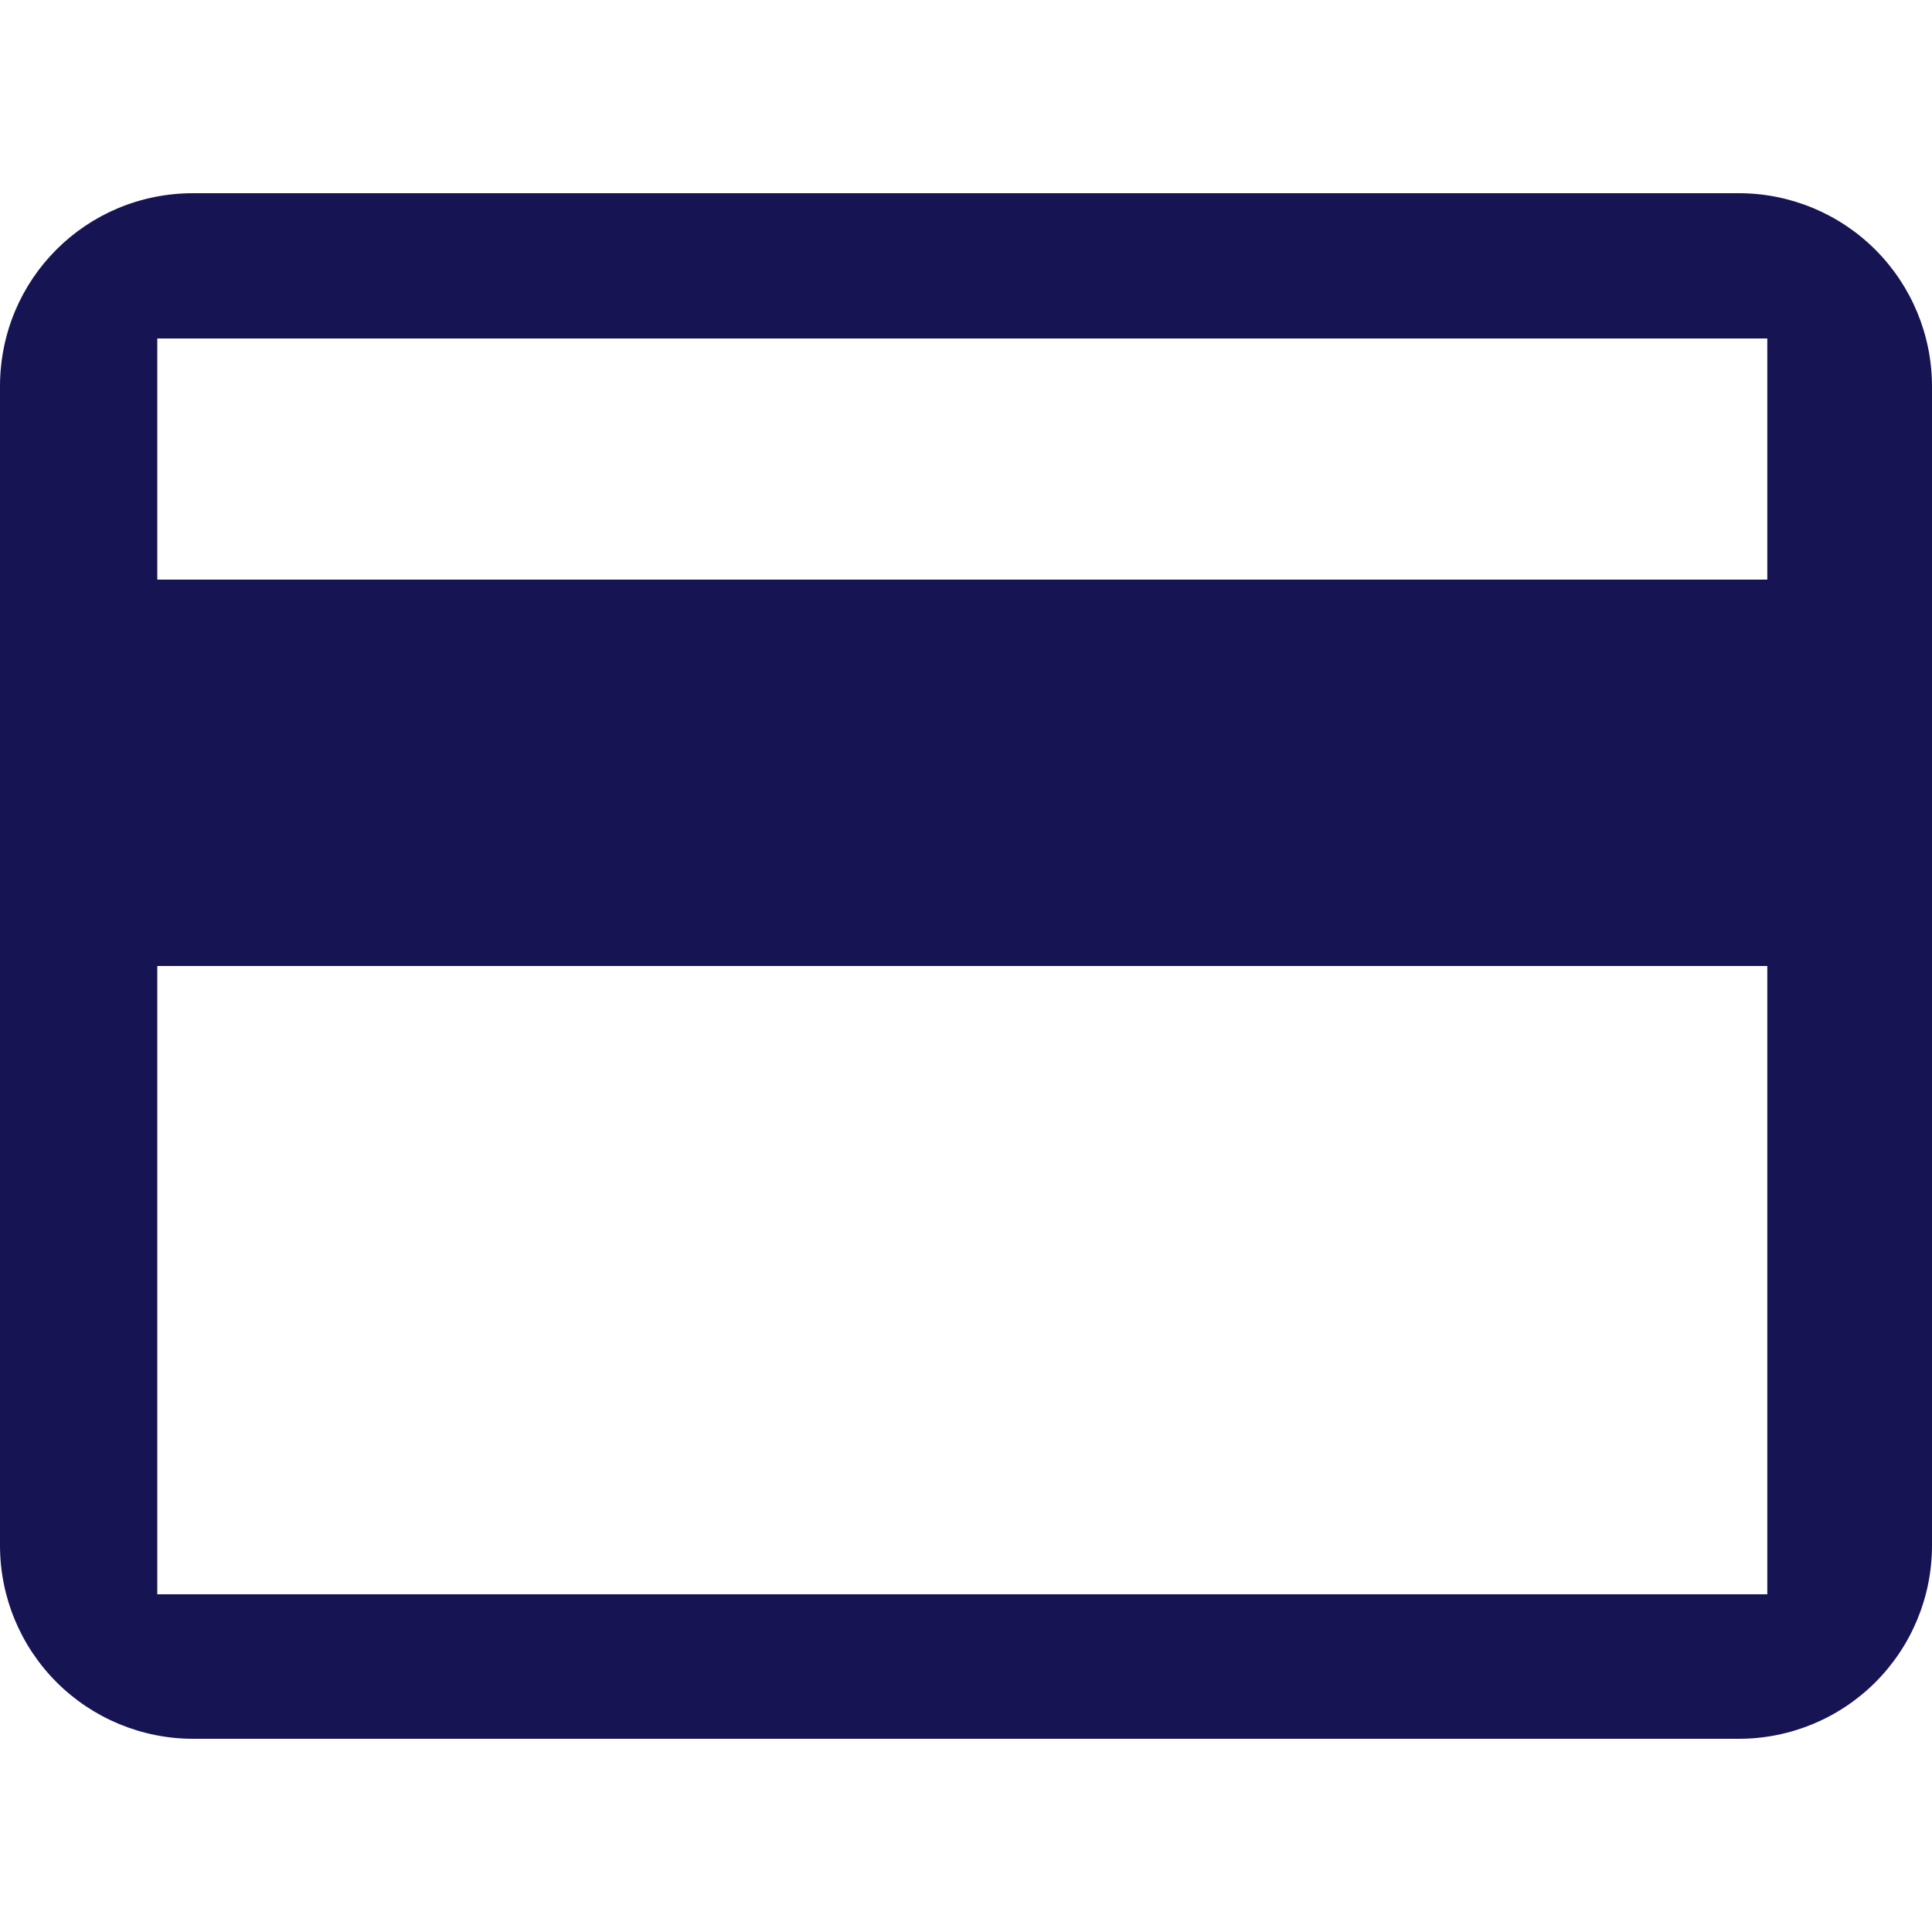
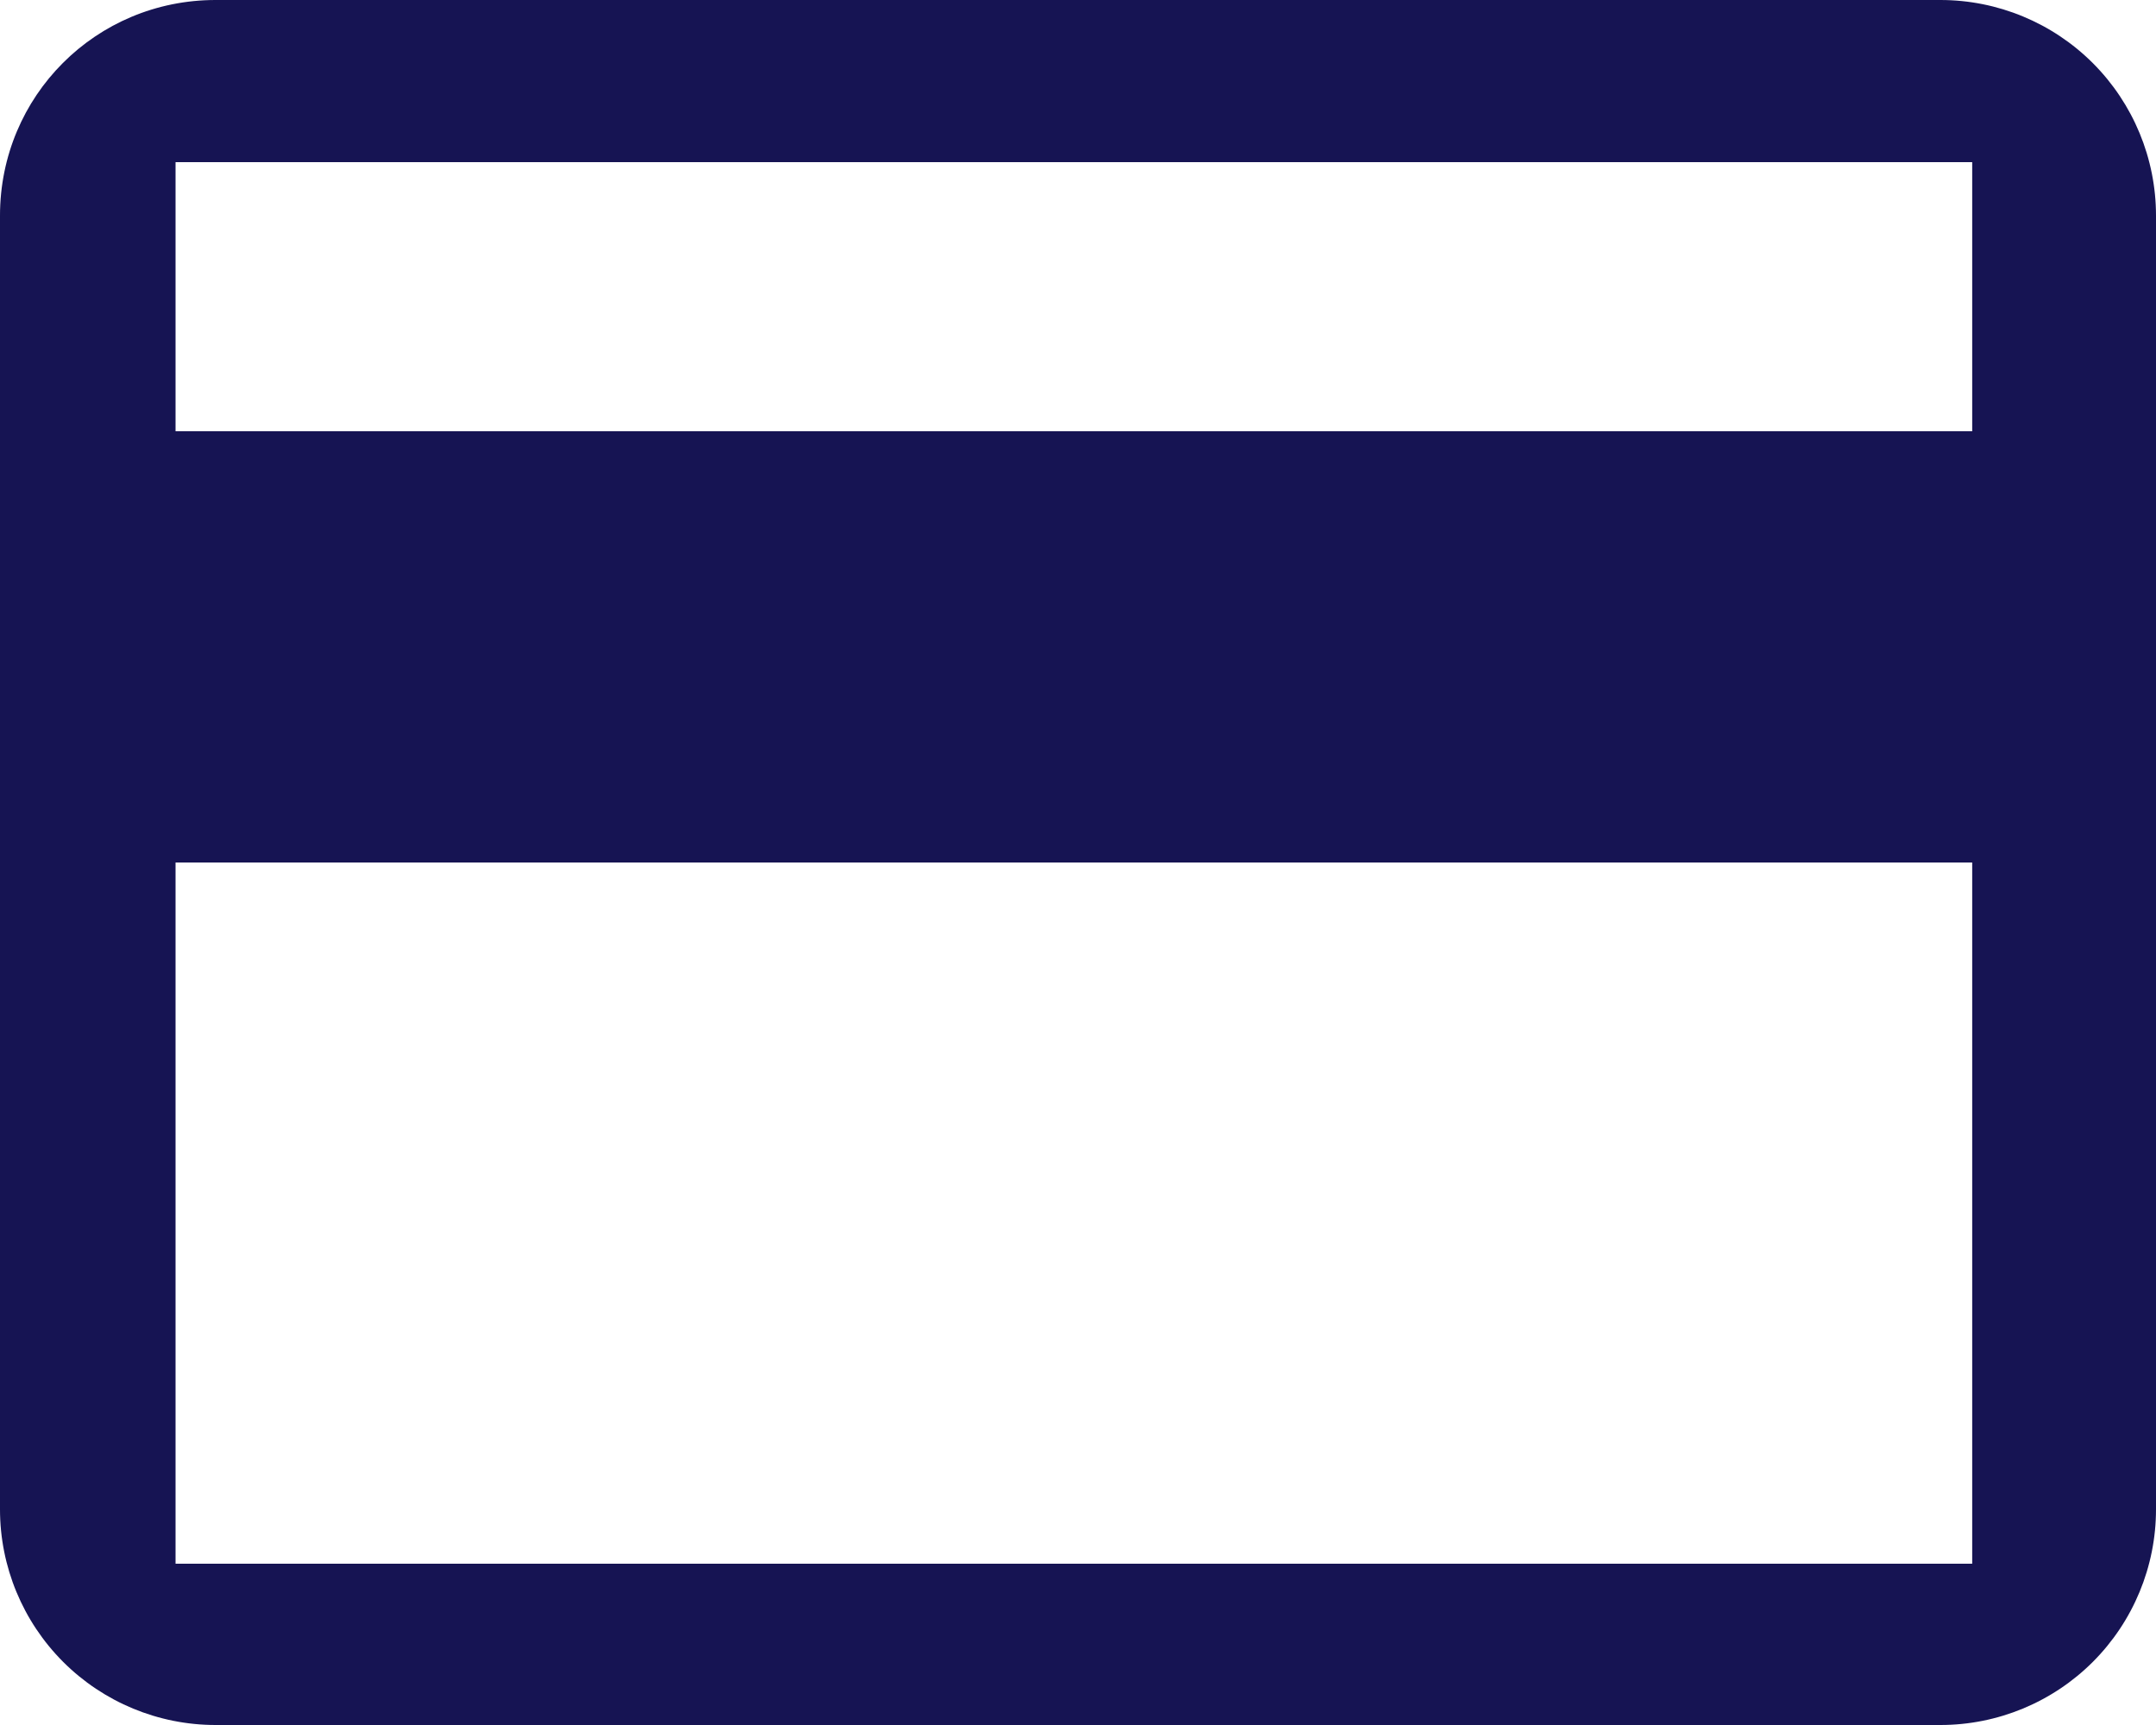
- <svg xmlns="http://www.w3.org/2000/svg" width="60" height="60" viewBox="0 0 60 60" fill="none">
-   <path d="M54.885 18H4.885V10.512H54.885M54.885 49.512H4.885L4.885 30H54.885M54 6H6C2.67 6 0 8.67 0 12V48C0 49.591 0.632 51.117 1.757 52.243C2.883 53.368 4.409 54 6 54H54C55.591 54 57.117 53.368 58.243 52.243C59.368 51.117 60 49.591 60 48V12C60 10.409 59.368 8.883 58.243 7.757C57.117 6.632 55.591 6 54 6Z" fill="#161453" />
+ <svg xmlns="http://www.w3.org/2000/svg" width="60" height="48" viewBox="0 0 60 48" fill="none">
+   <path d="M54.885 12H4.885V4.512H54.885M54.885 43.512H4.885L4.885 24H54.885M54 0H6C2.67 0 0 2.67 0 6V42C0 43.591 0.632 45.117 1.757 46.243C2.883 47.368 4.409 48 6 48H54C55.591 48 57.117 47.368 58.243 46.243C59.368 45.117 60 43.591 60 42V6C60 4.409 59.368 2.883 58.243 1.757C57.117 0.632 55.591 0 54 0Z" fill="#161453" />
</svg>
